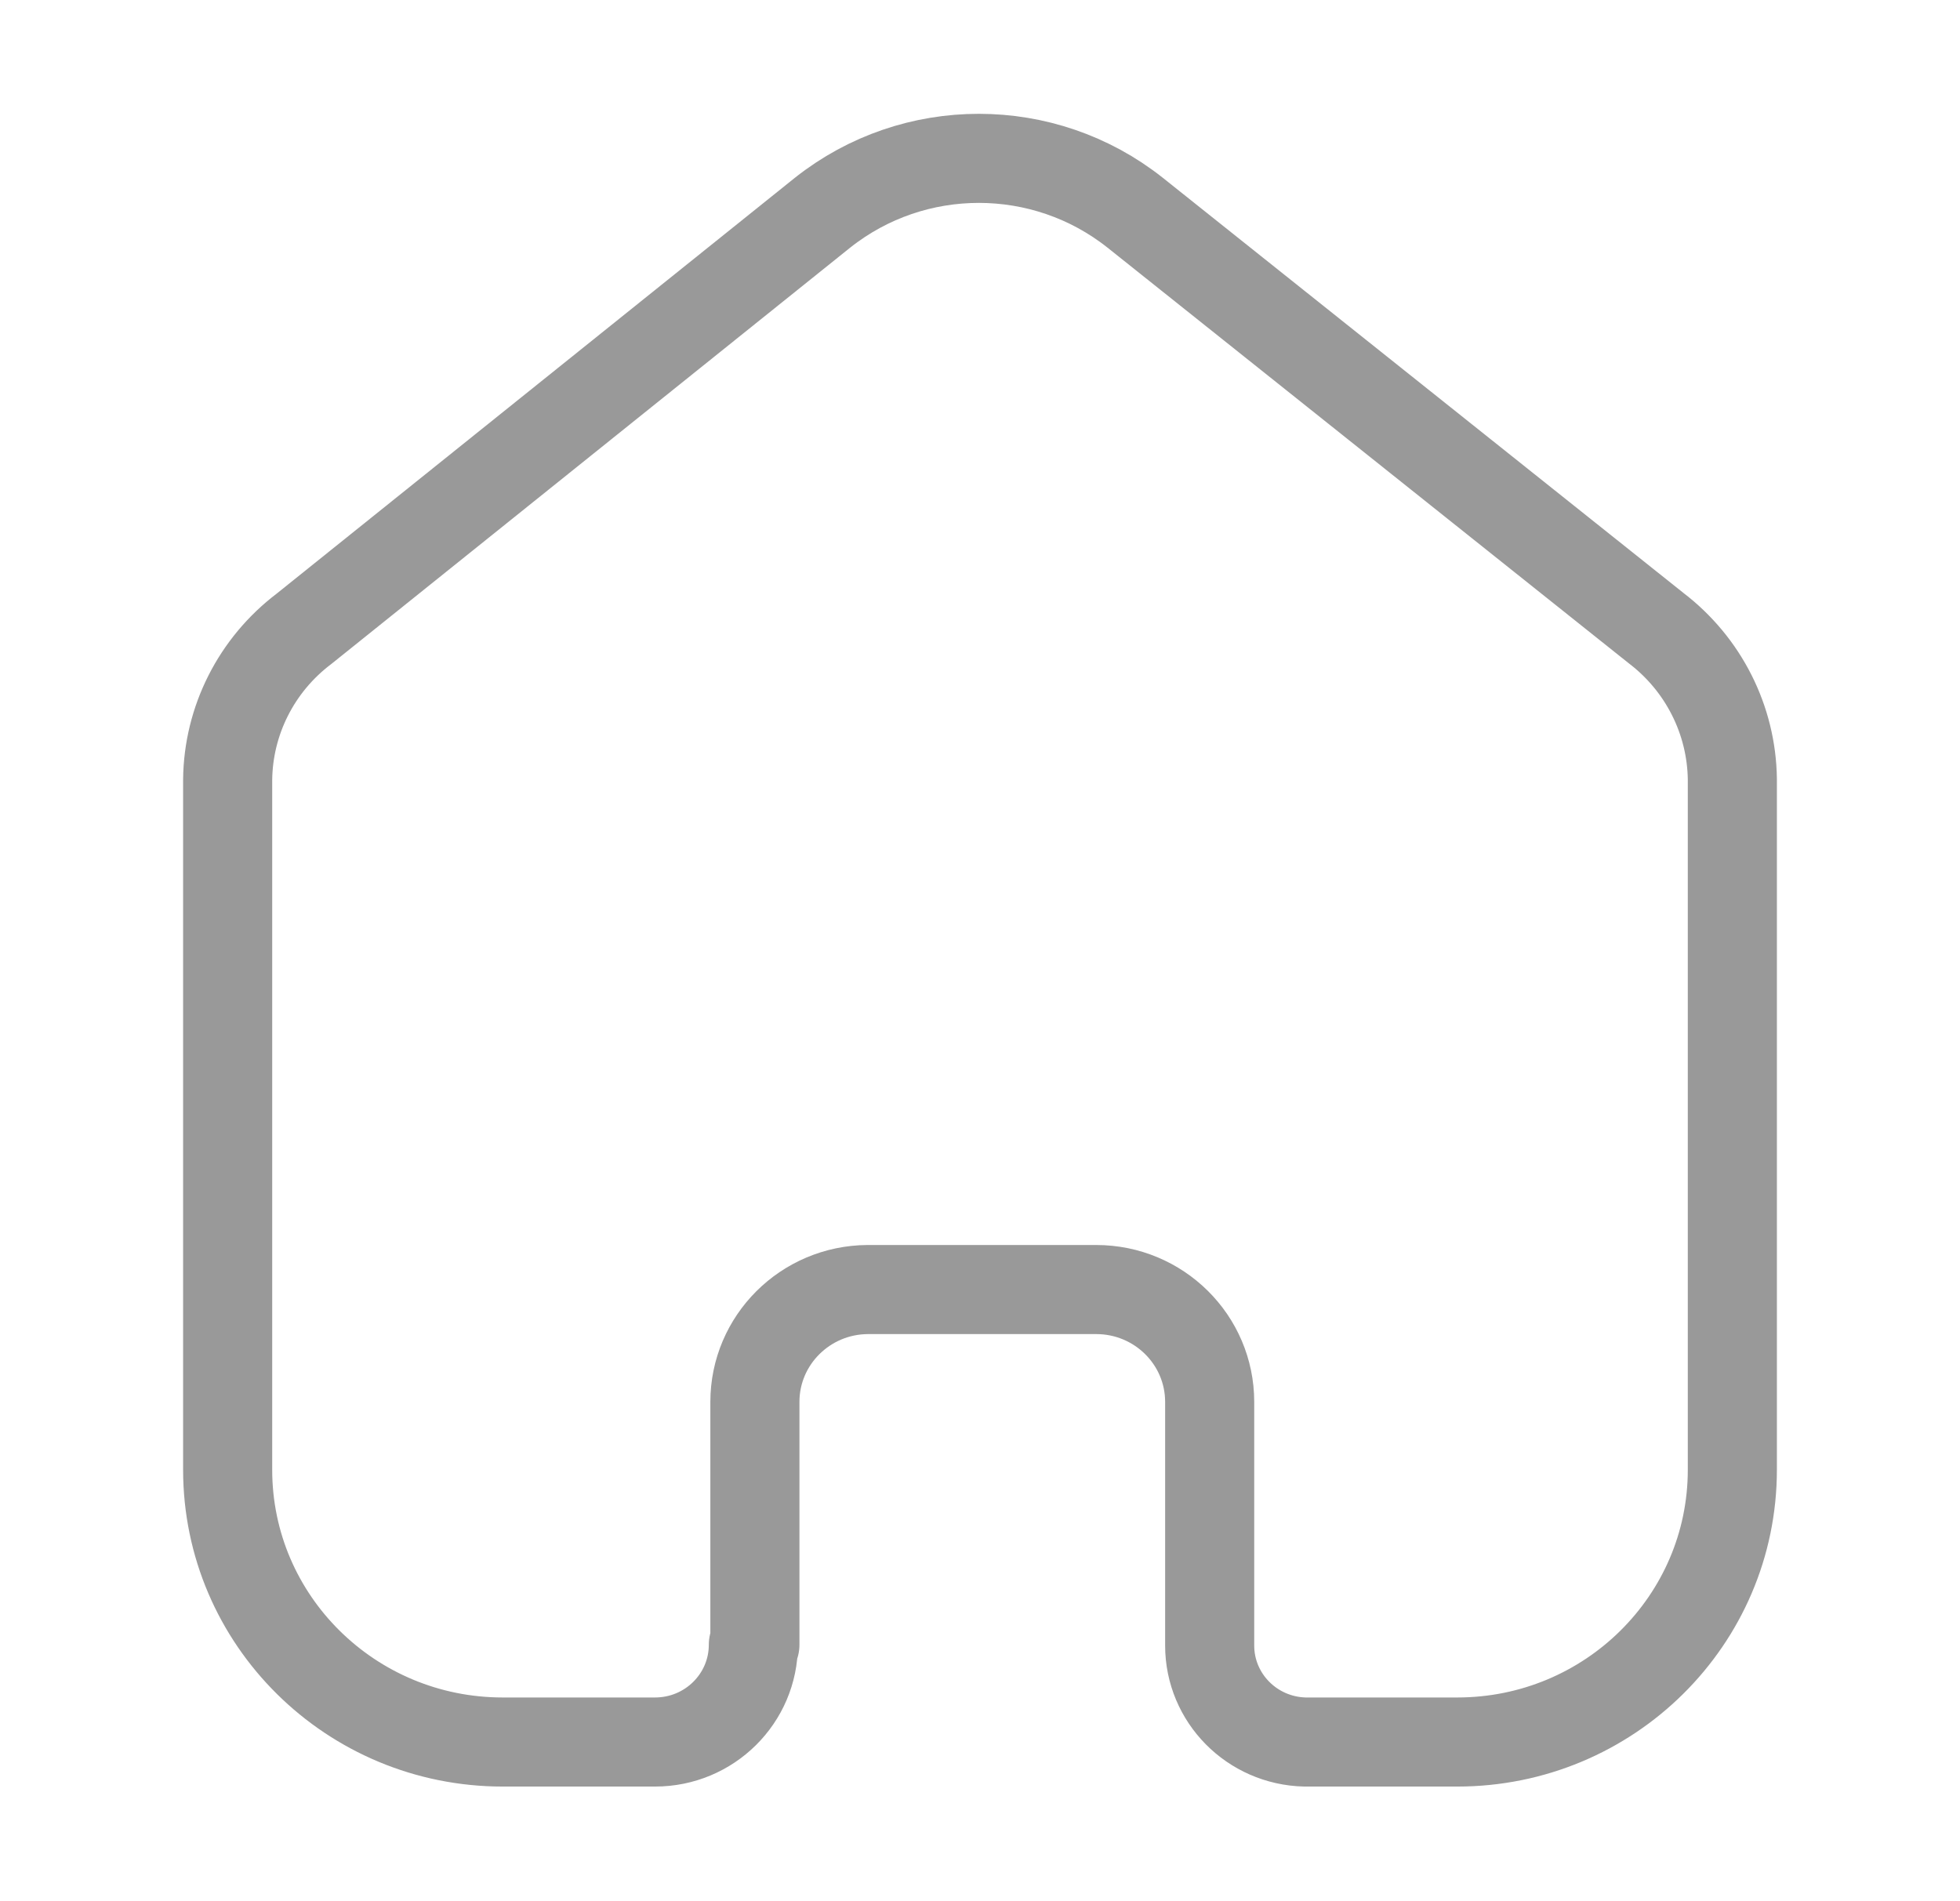
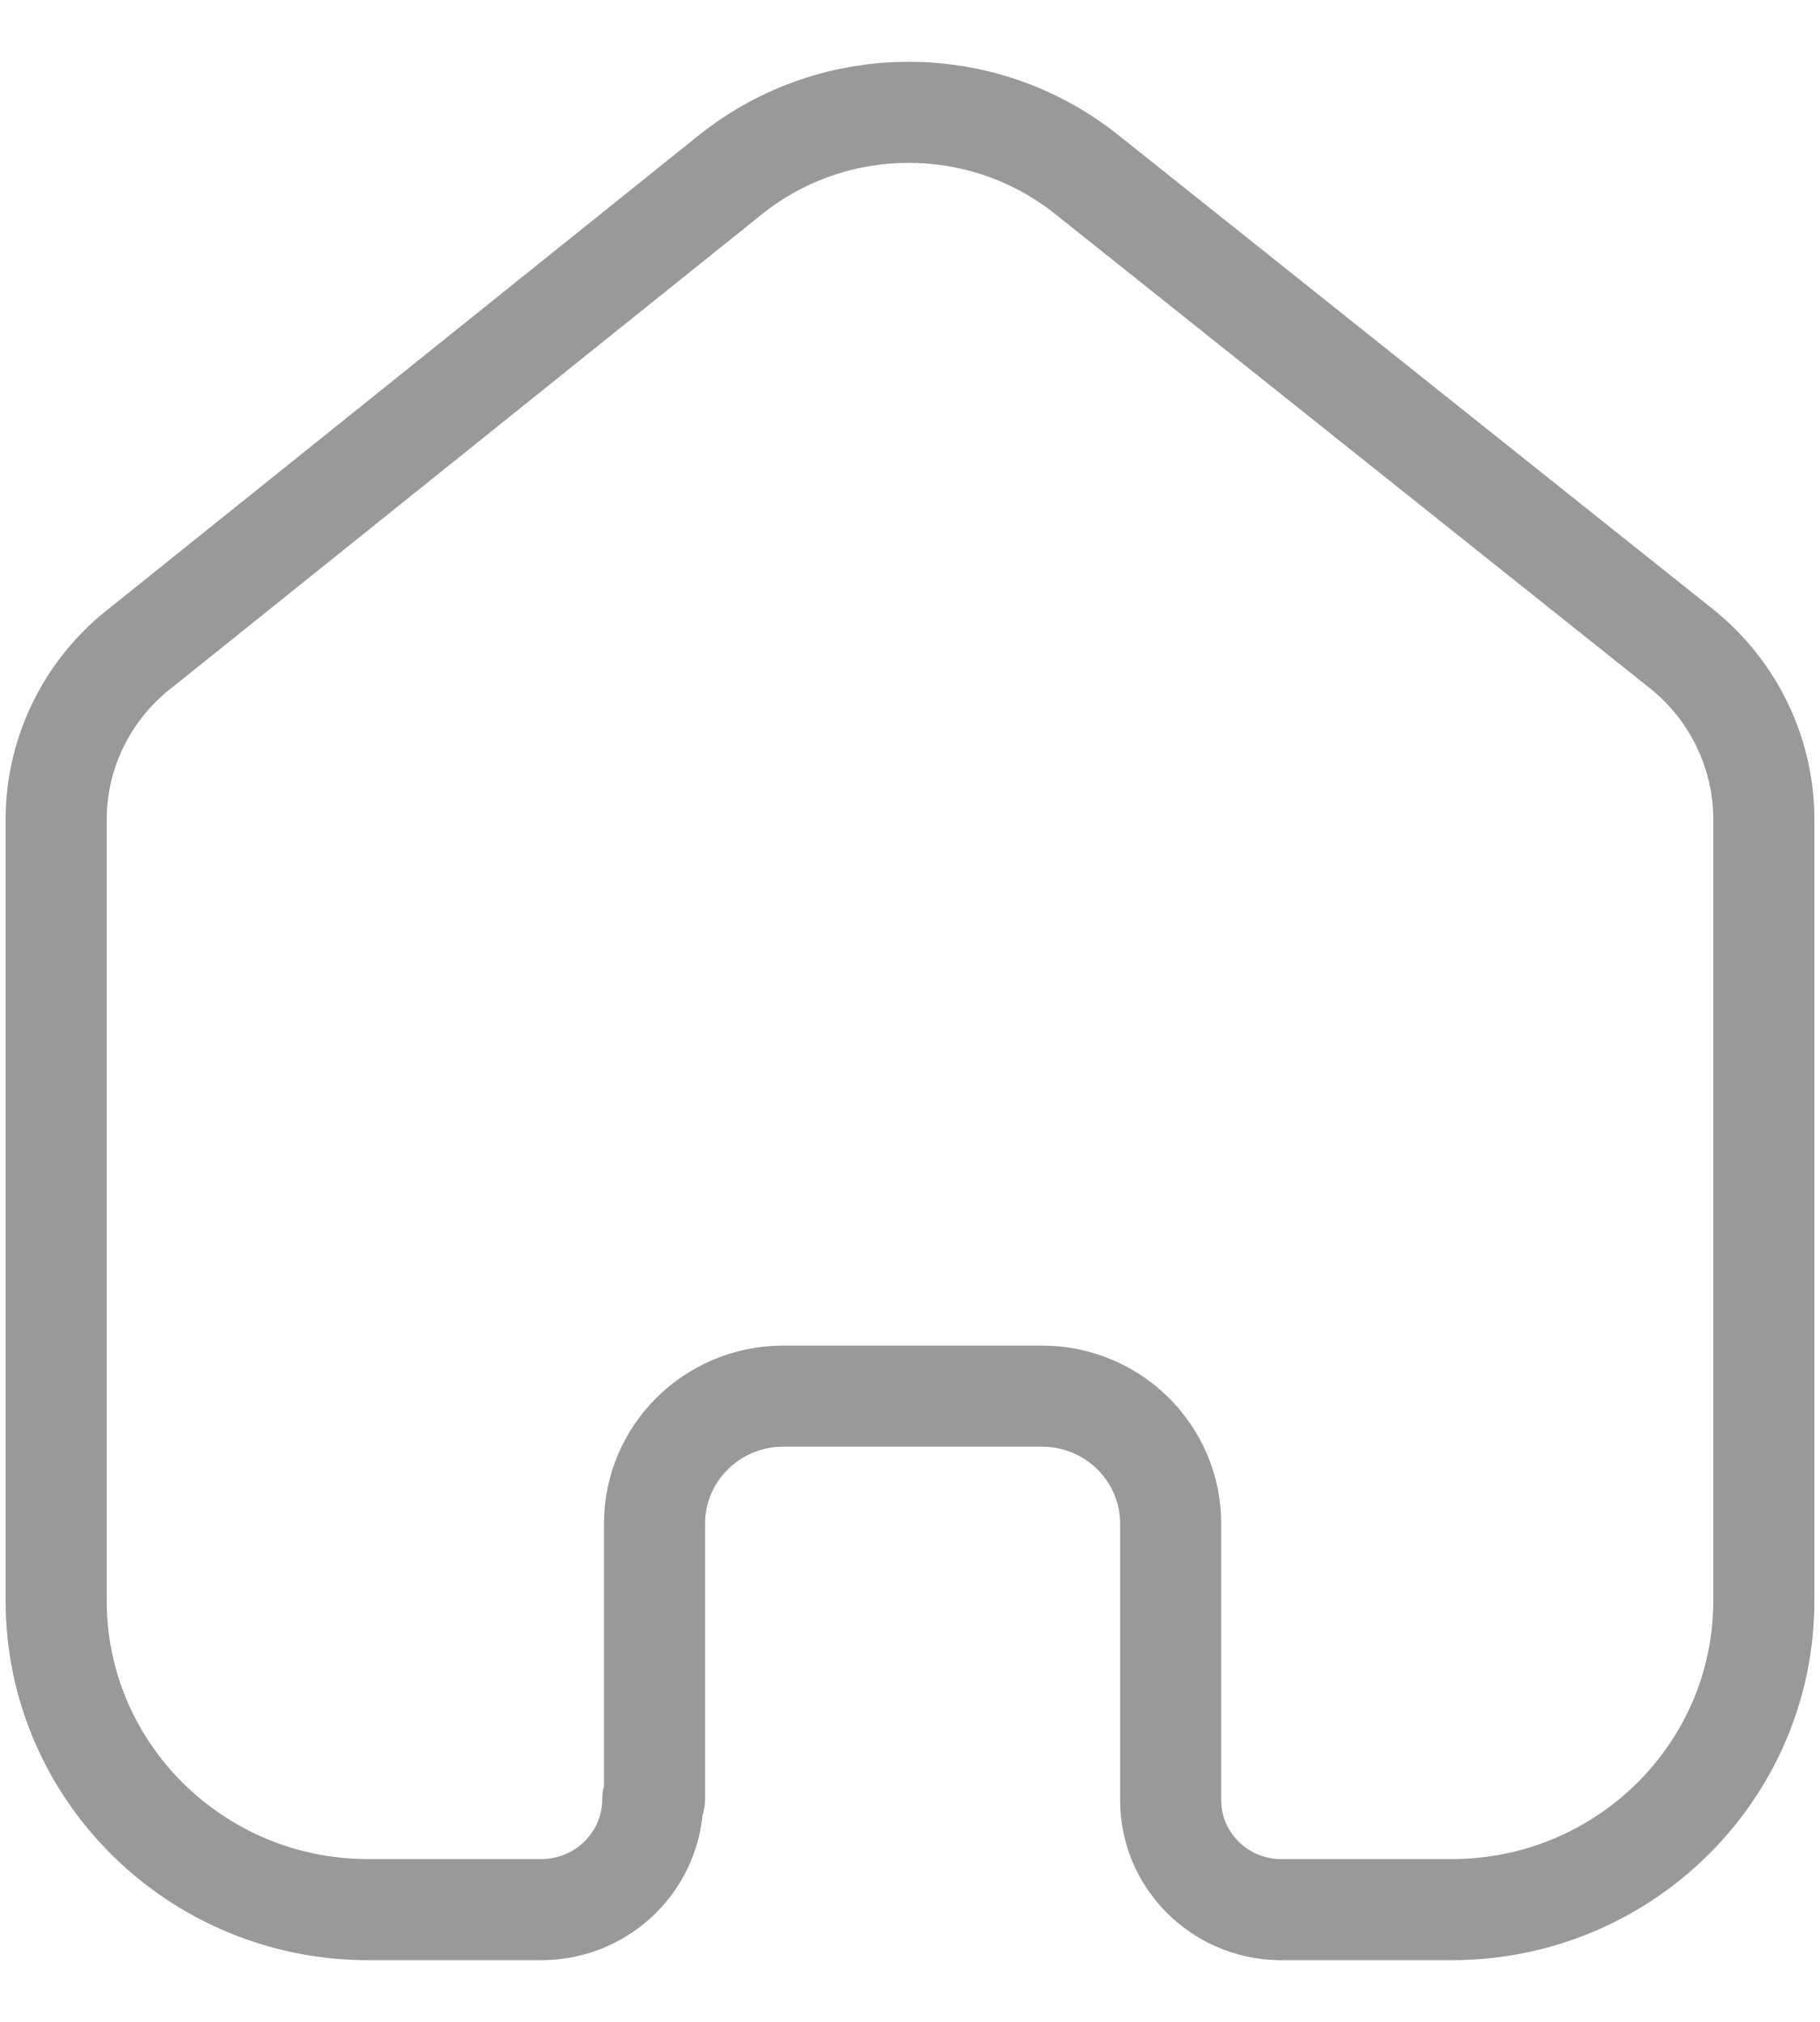
- <svg xmlns="http://www.w3.org/2000/svg" width="33" height="32" viewBox="0 0 33 32" fill="none">
-   <path d="M12.71 27.695V23.606C12.71 22.566 13.558 21.721 14.608 21.714H18.456C19.512 21.714 20.367 22.561 20.367 23.606V23.606V27.708C20.367 28.591 21.079 29.312 21.971 29.333H24.536C27.094 29.333 29.167 27.281 29.167 24.749V24.749V13.117C29.153 12.121 28.681 11.186 27.884 10.577L19.11 3.58C17.573 2.362 15.388 2.362 13.851 3.58L5.116 10.59C4.317 11.196 3.843 12.133 3.833 13.13V24.749C3.833 27.281 5.907 29.333 8.464 29.333H11.029C11.943 29.333 12.684 28.6 12.684 27.695V27.695" stroke="#999999" stroke-width="1.5" stroke-linecap="round" stroke-linejoin="round" />
+ <svg xmlns="http://www.w3.org/2000/svg" width="27" height="30" viewBox="0 0 27 30" fill="none">
+   <path d="M9.71 26.695V22.606C9.71 21.566 10.558 20.721 11.608 20.714H15.456C16.512 20.714 17.367 21.561 17.367 22.606V22.606V26.708C17.367 27.591 18.079 28.312 18.971 28.333H21.536C24.094 28.333 26.167 26.281 26.167 23.749V23.749V12.117C26.153 11.121 25.681 10.186 24.884 9.577L16.11 2.58C14.573 1.362 12.388 1.362 10.851 2.58L2.116 9.59C1.317 10.196 0.843 11.133 0.833 12.13V23.749C0.833 26.281 2.907 28.333 5.464 28.333H8.029C8.943 28.333 9.684 27.6 9.684 26.695V26.695" stroke="#999999" stroke-width="1.5" stroke-linecap="round" stroke-linejoin="round" />
</svg>
